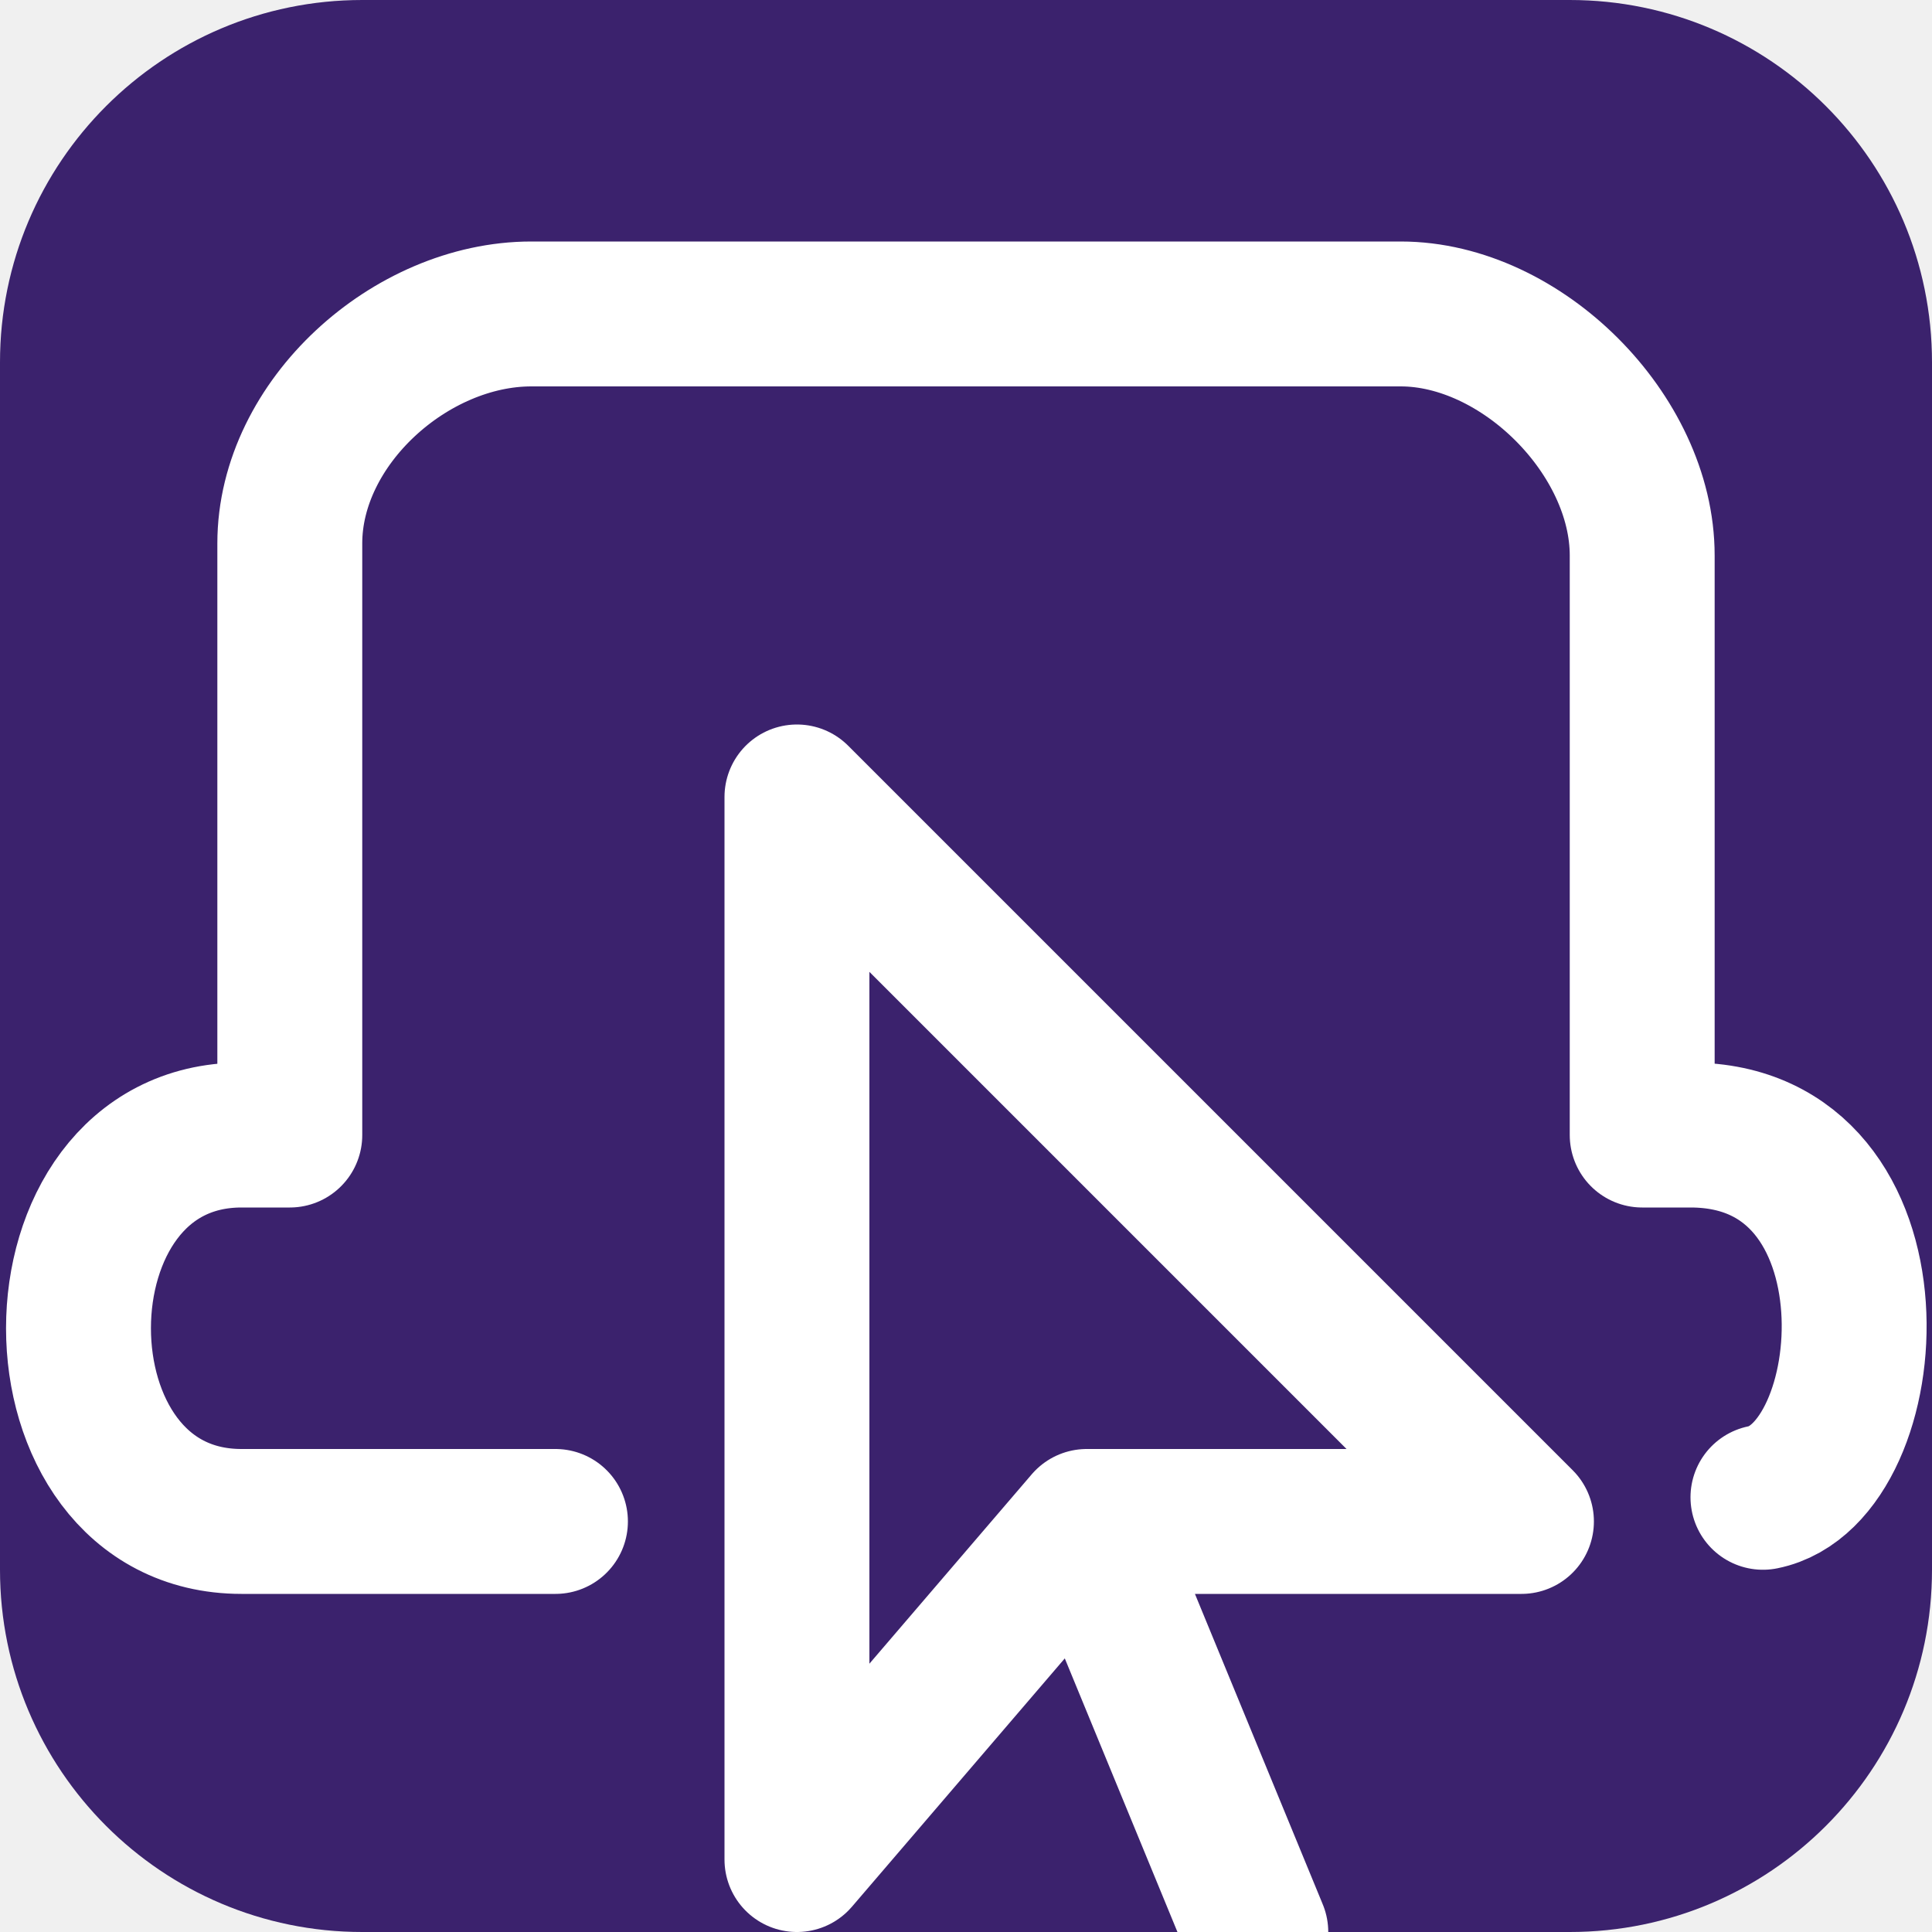
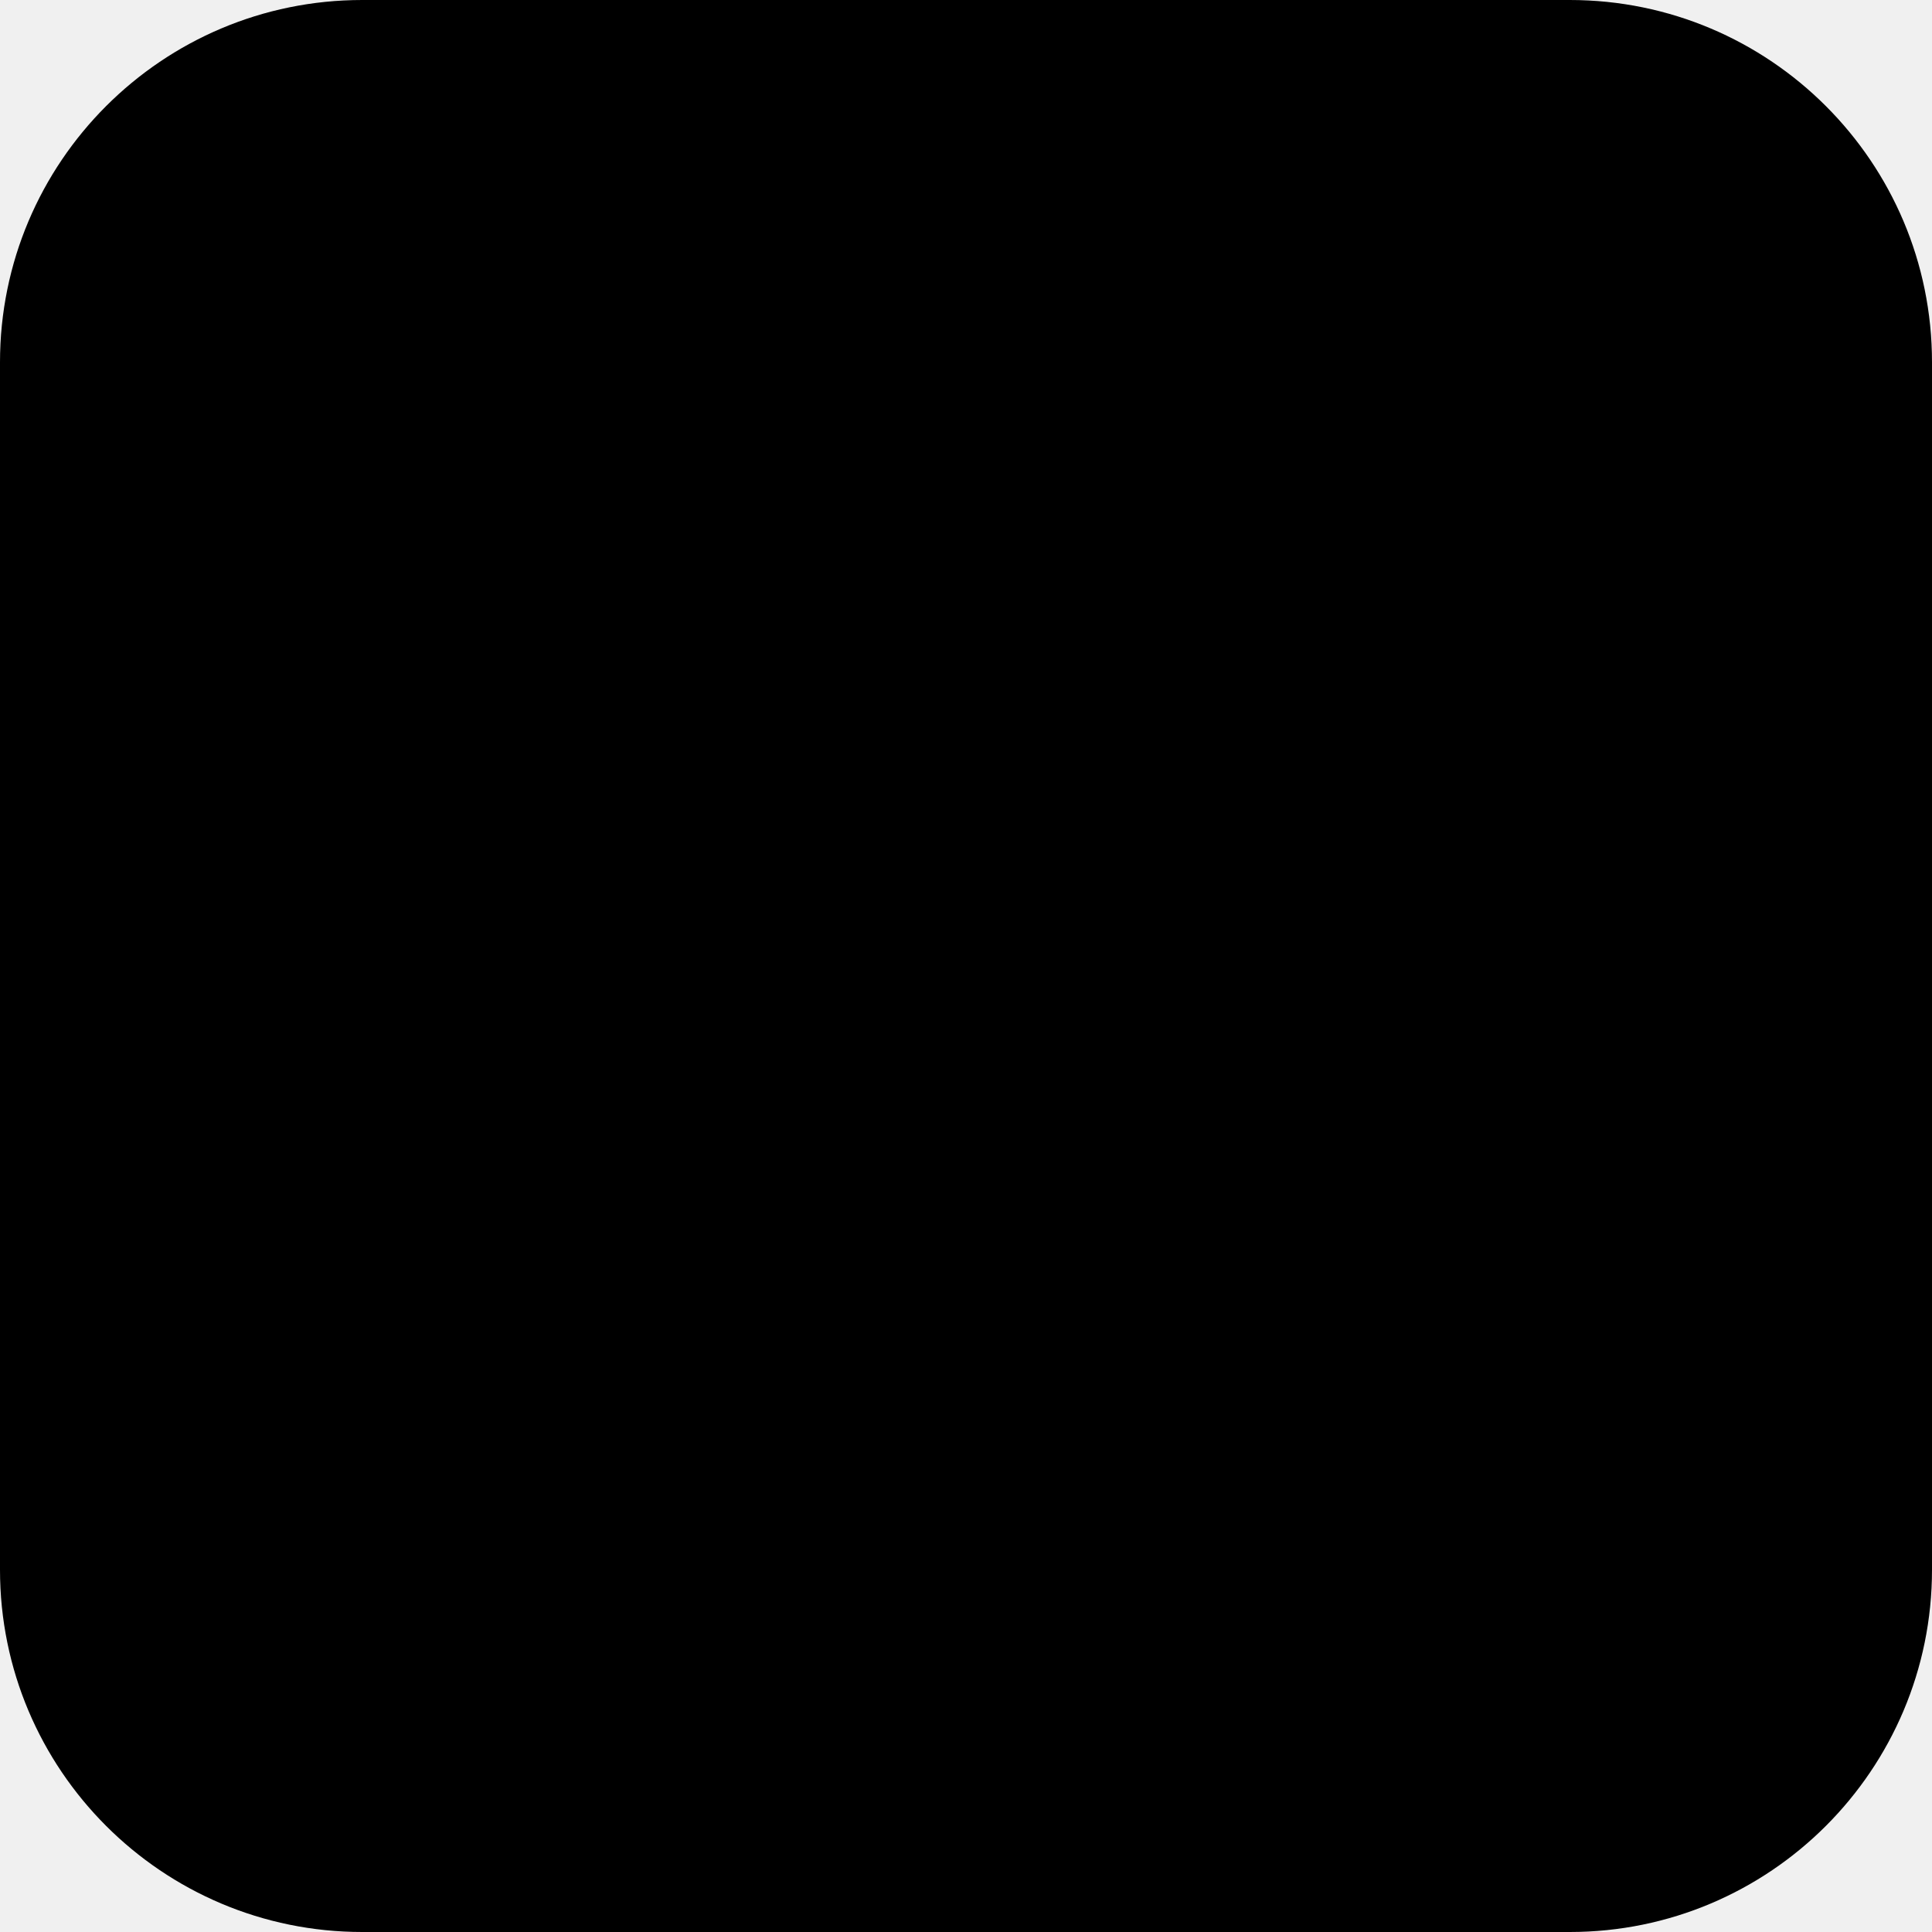
<svg xmlns="http://www.w3.org/2000/svg" width="16" height="16" viewBox="0 0 16 16">
-   <rect style="fill:#3b226d;" x="0" y="0" width="16" height="16" rx="3" ry="3" />
-   <path style="fill:none;stroke:#ffffff;stroke-width:1.2;stroke-linecap:round;stroke-linejoin:round;" d="m 14.6,12.4 c 1,-0.2 1.2,-3 -0.6,-3 H 13.6 V 4.6 c 0,-1 -1,-2 -2,-2 H 4.4 c -1,0 -2,0.9 -2,1.9 V 9.4 H 2 c -1.8,0 -1.8,3.2 0,3.2 h 2.6 m 4.4,0 -2.4,2.8 0,-8.8 6,6 H 9 l 1.4,3.4" />
+   <rect style="fill:oklch(33% 0.12 294);" x="0" y="0" width="16" height="16" rx="3" ry="3" />
+   <path style="fill:none;stroke:oklch(1 0 0);stroke-width:1.2;stroke-linecap:round;stroke-linejoin:round;" d="m 14.6,12.4 c 1,-0.2 1.2,-3 -0.6,-3 H 13.6 V 4.6 c 0,-1 -1,-2 -2,-2 H 4.4 c -1,0 -2,0.9 -2,1.9 V 9.4 H 2 c -1.8,0 -1.8,3.2 0,3.2 h 2.6 m 4.4,0 -2.4,2.8 0,-8.8 6,6 H 9 l 1.4,3.4" />
</svg>
